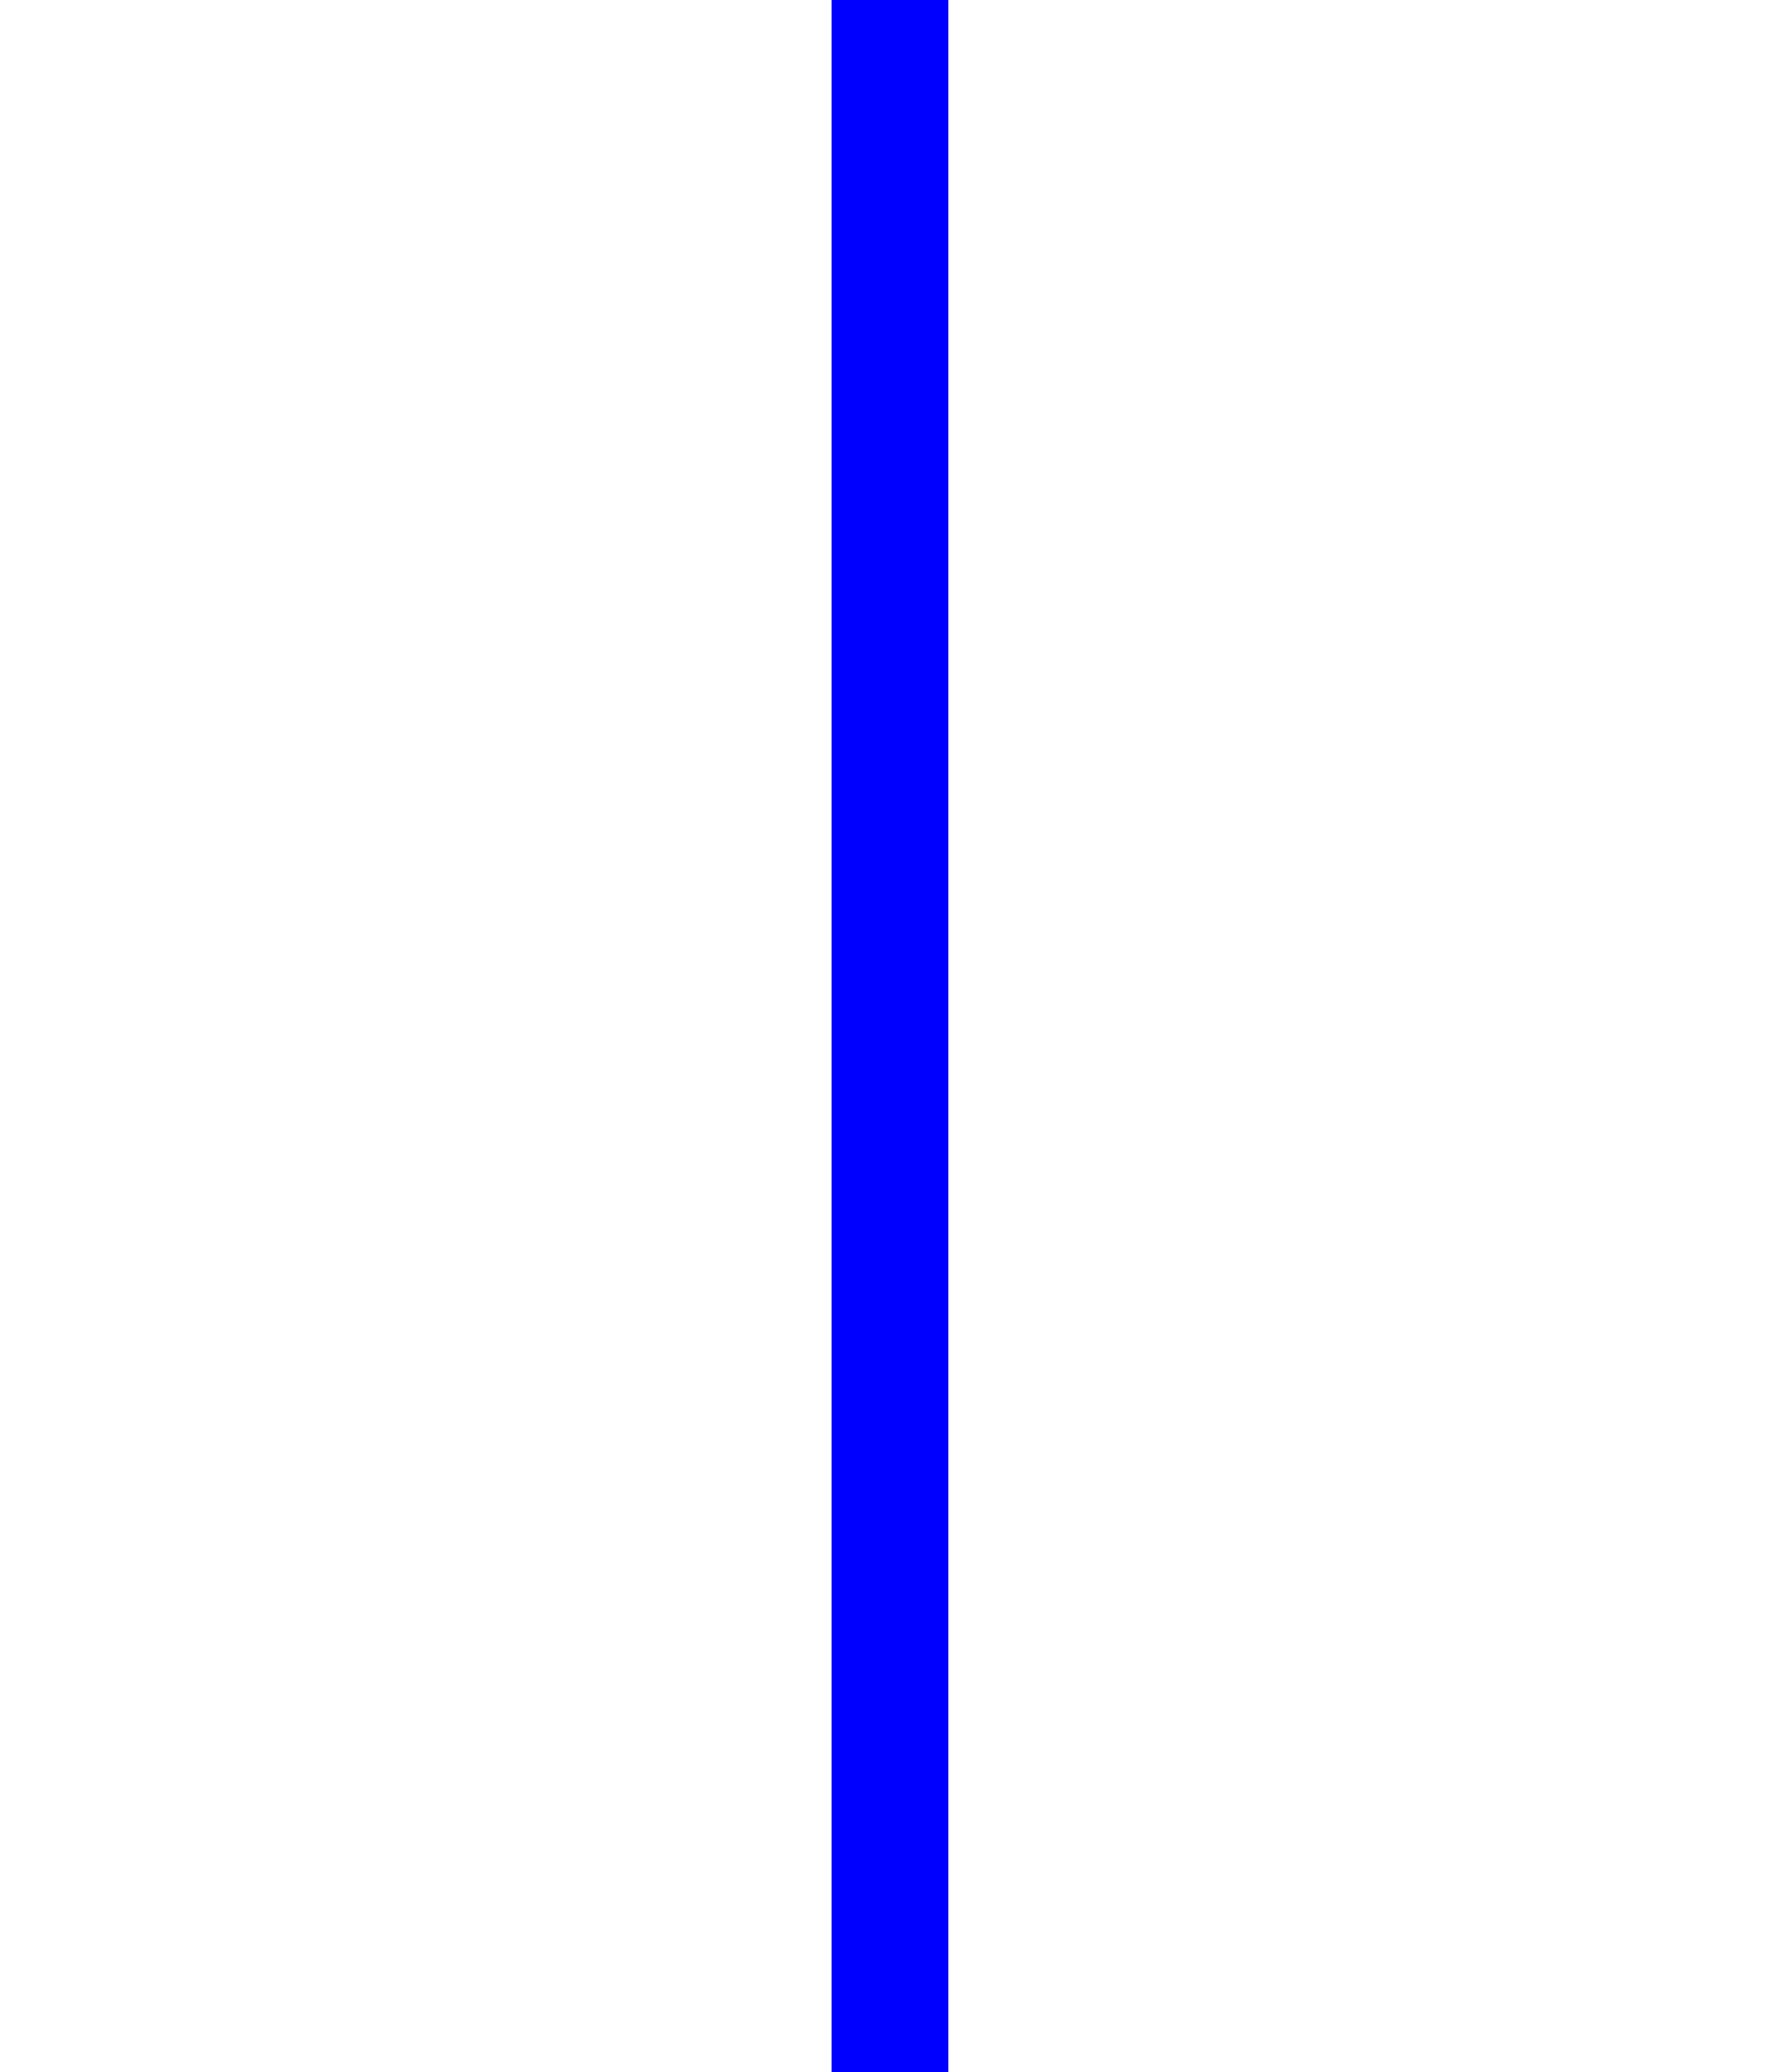
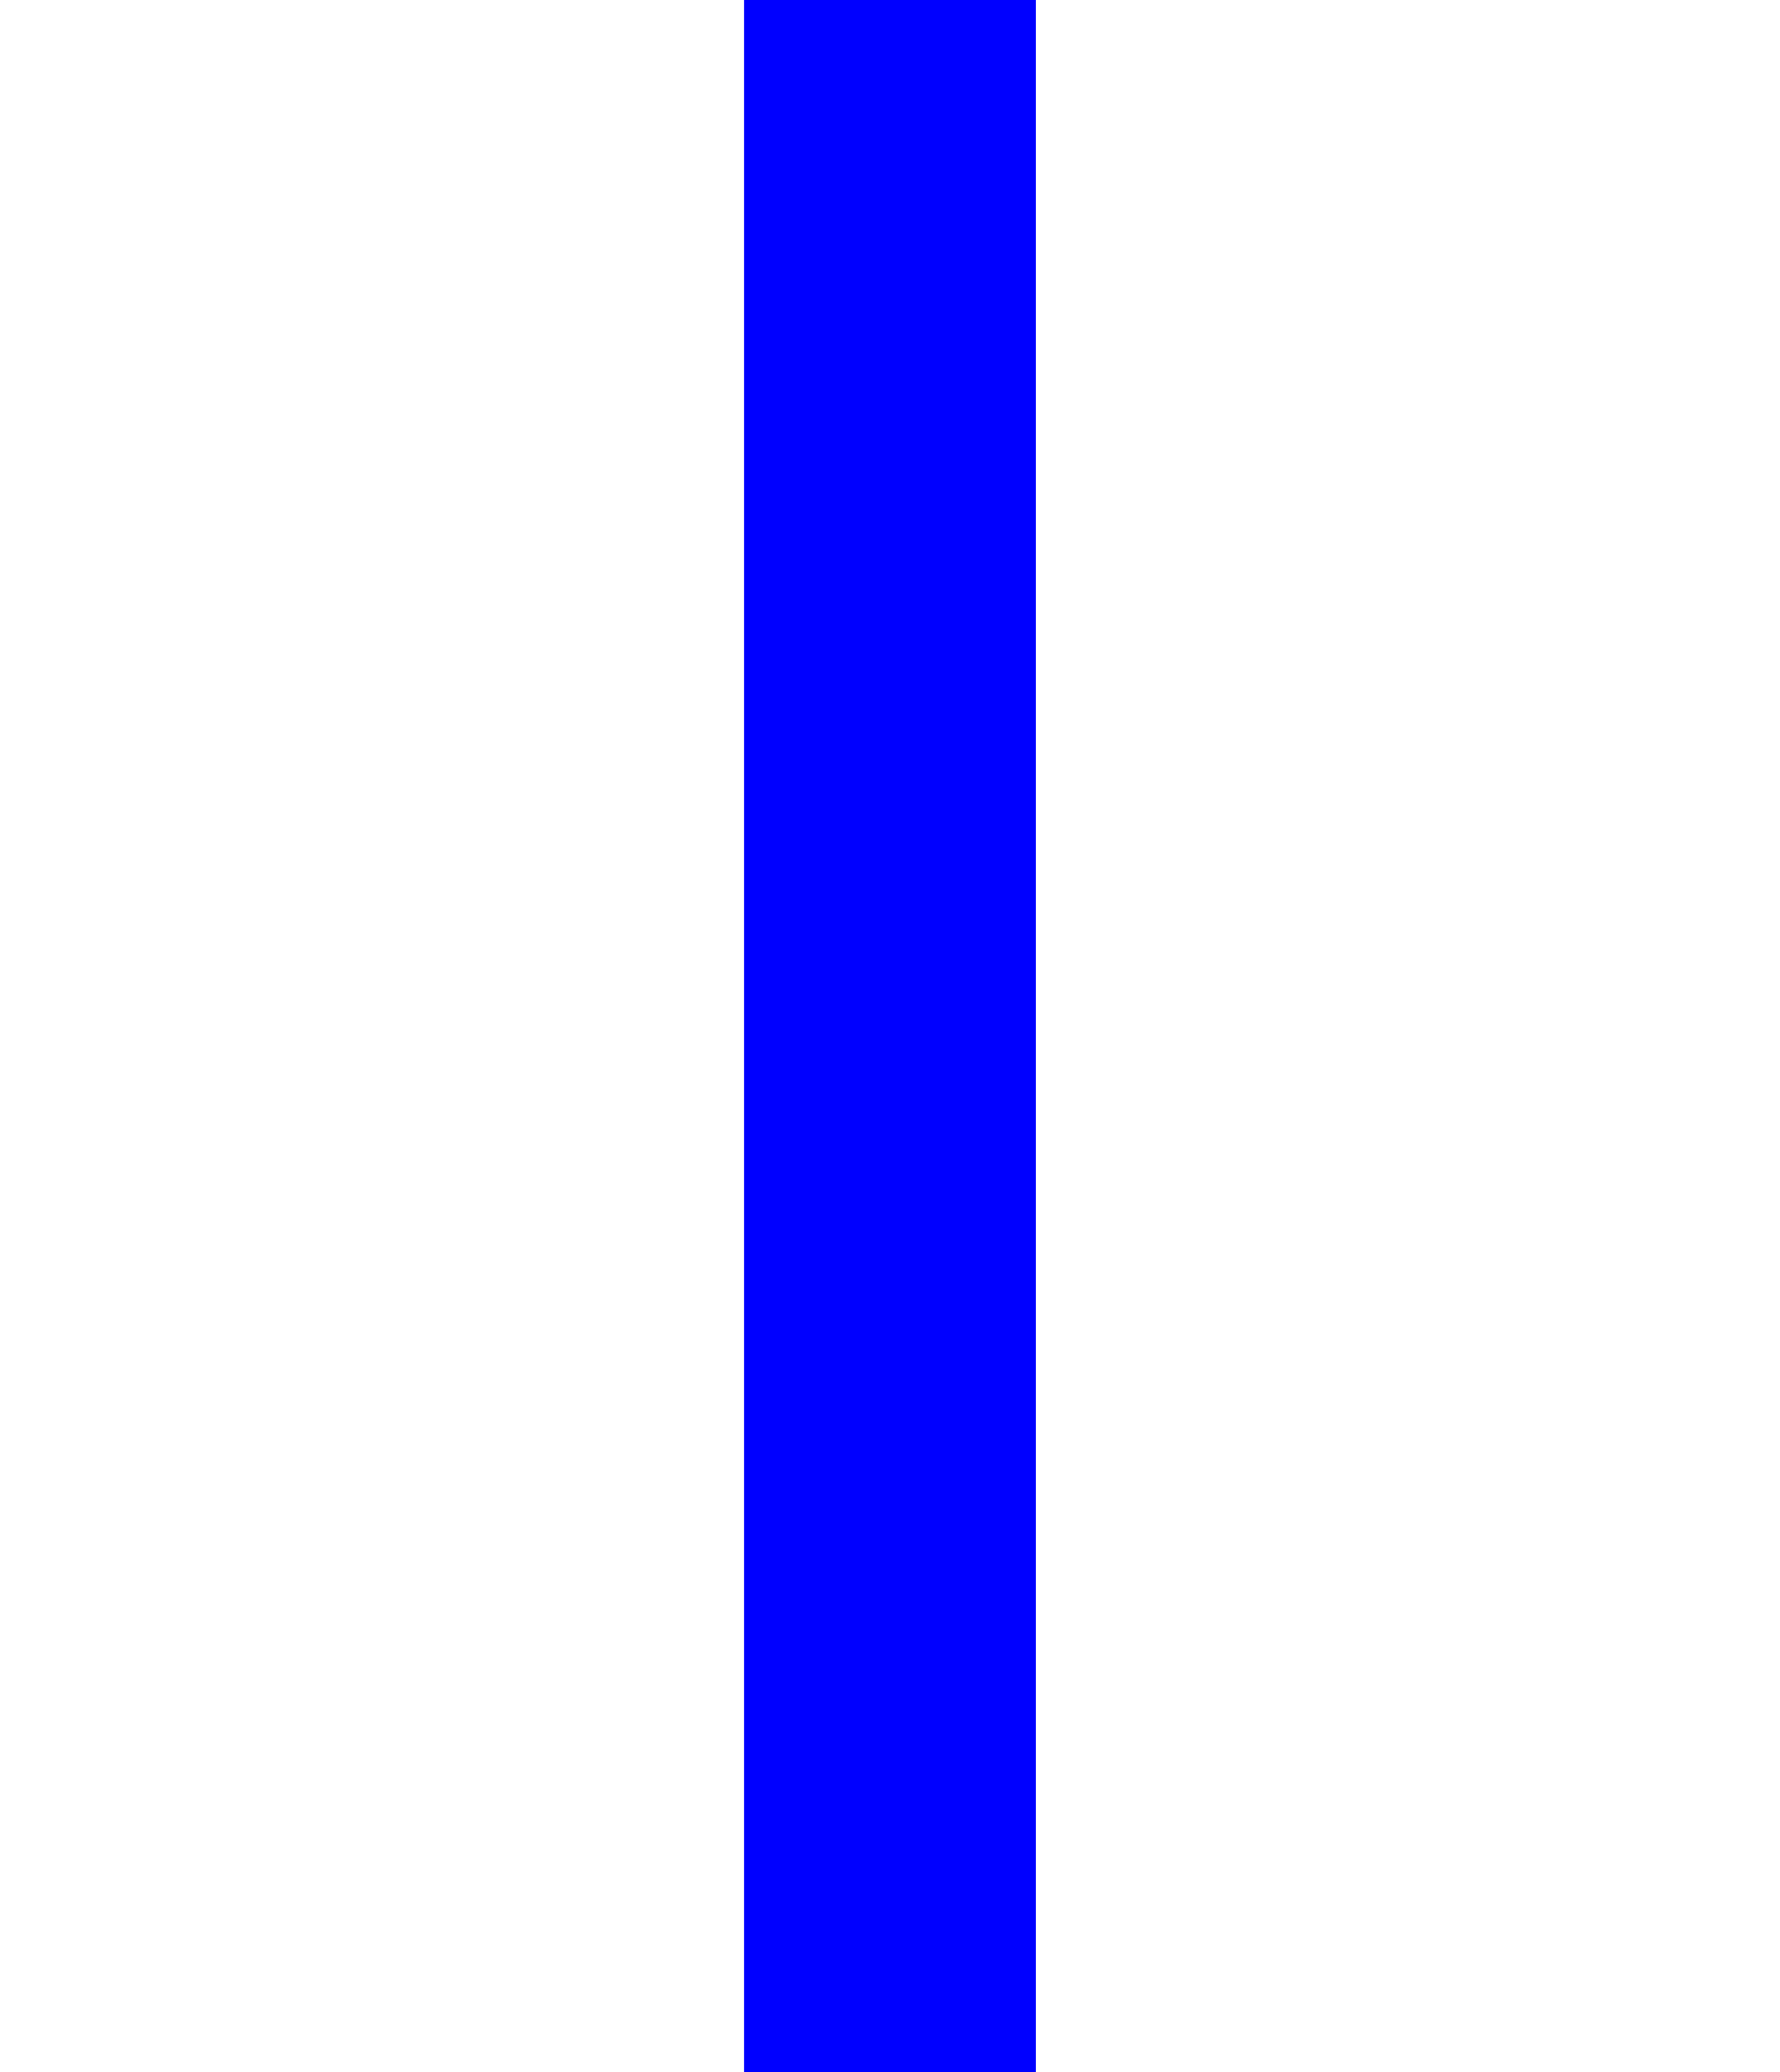
<svg xmlns="http://www.w3.org/2000/svg" width="61" height="71" viewBox="0 0 61 71" fill="none">
-   <line x1="30.5" y1="0" x2="30.5" y2="71" fill="none" stroke="#00f" stroke-width="4" stroke-linejoin="round" />
+   <line x1="30.5" y1="0" x2="30.5" y2="71" fill="none" stroke="#00f" stroke-width="10" stroke-linejoin="round" />
</svg>
